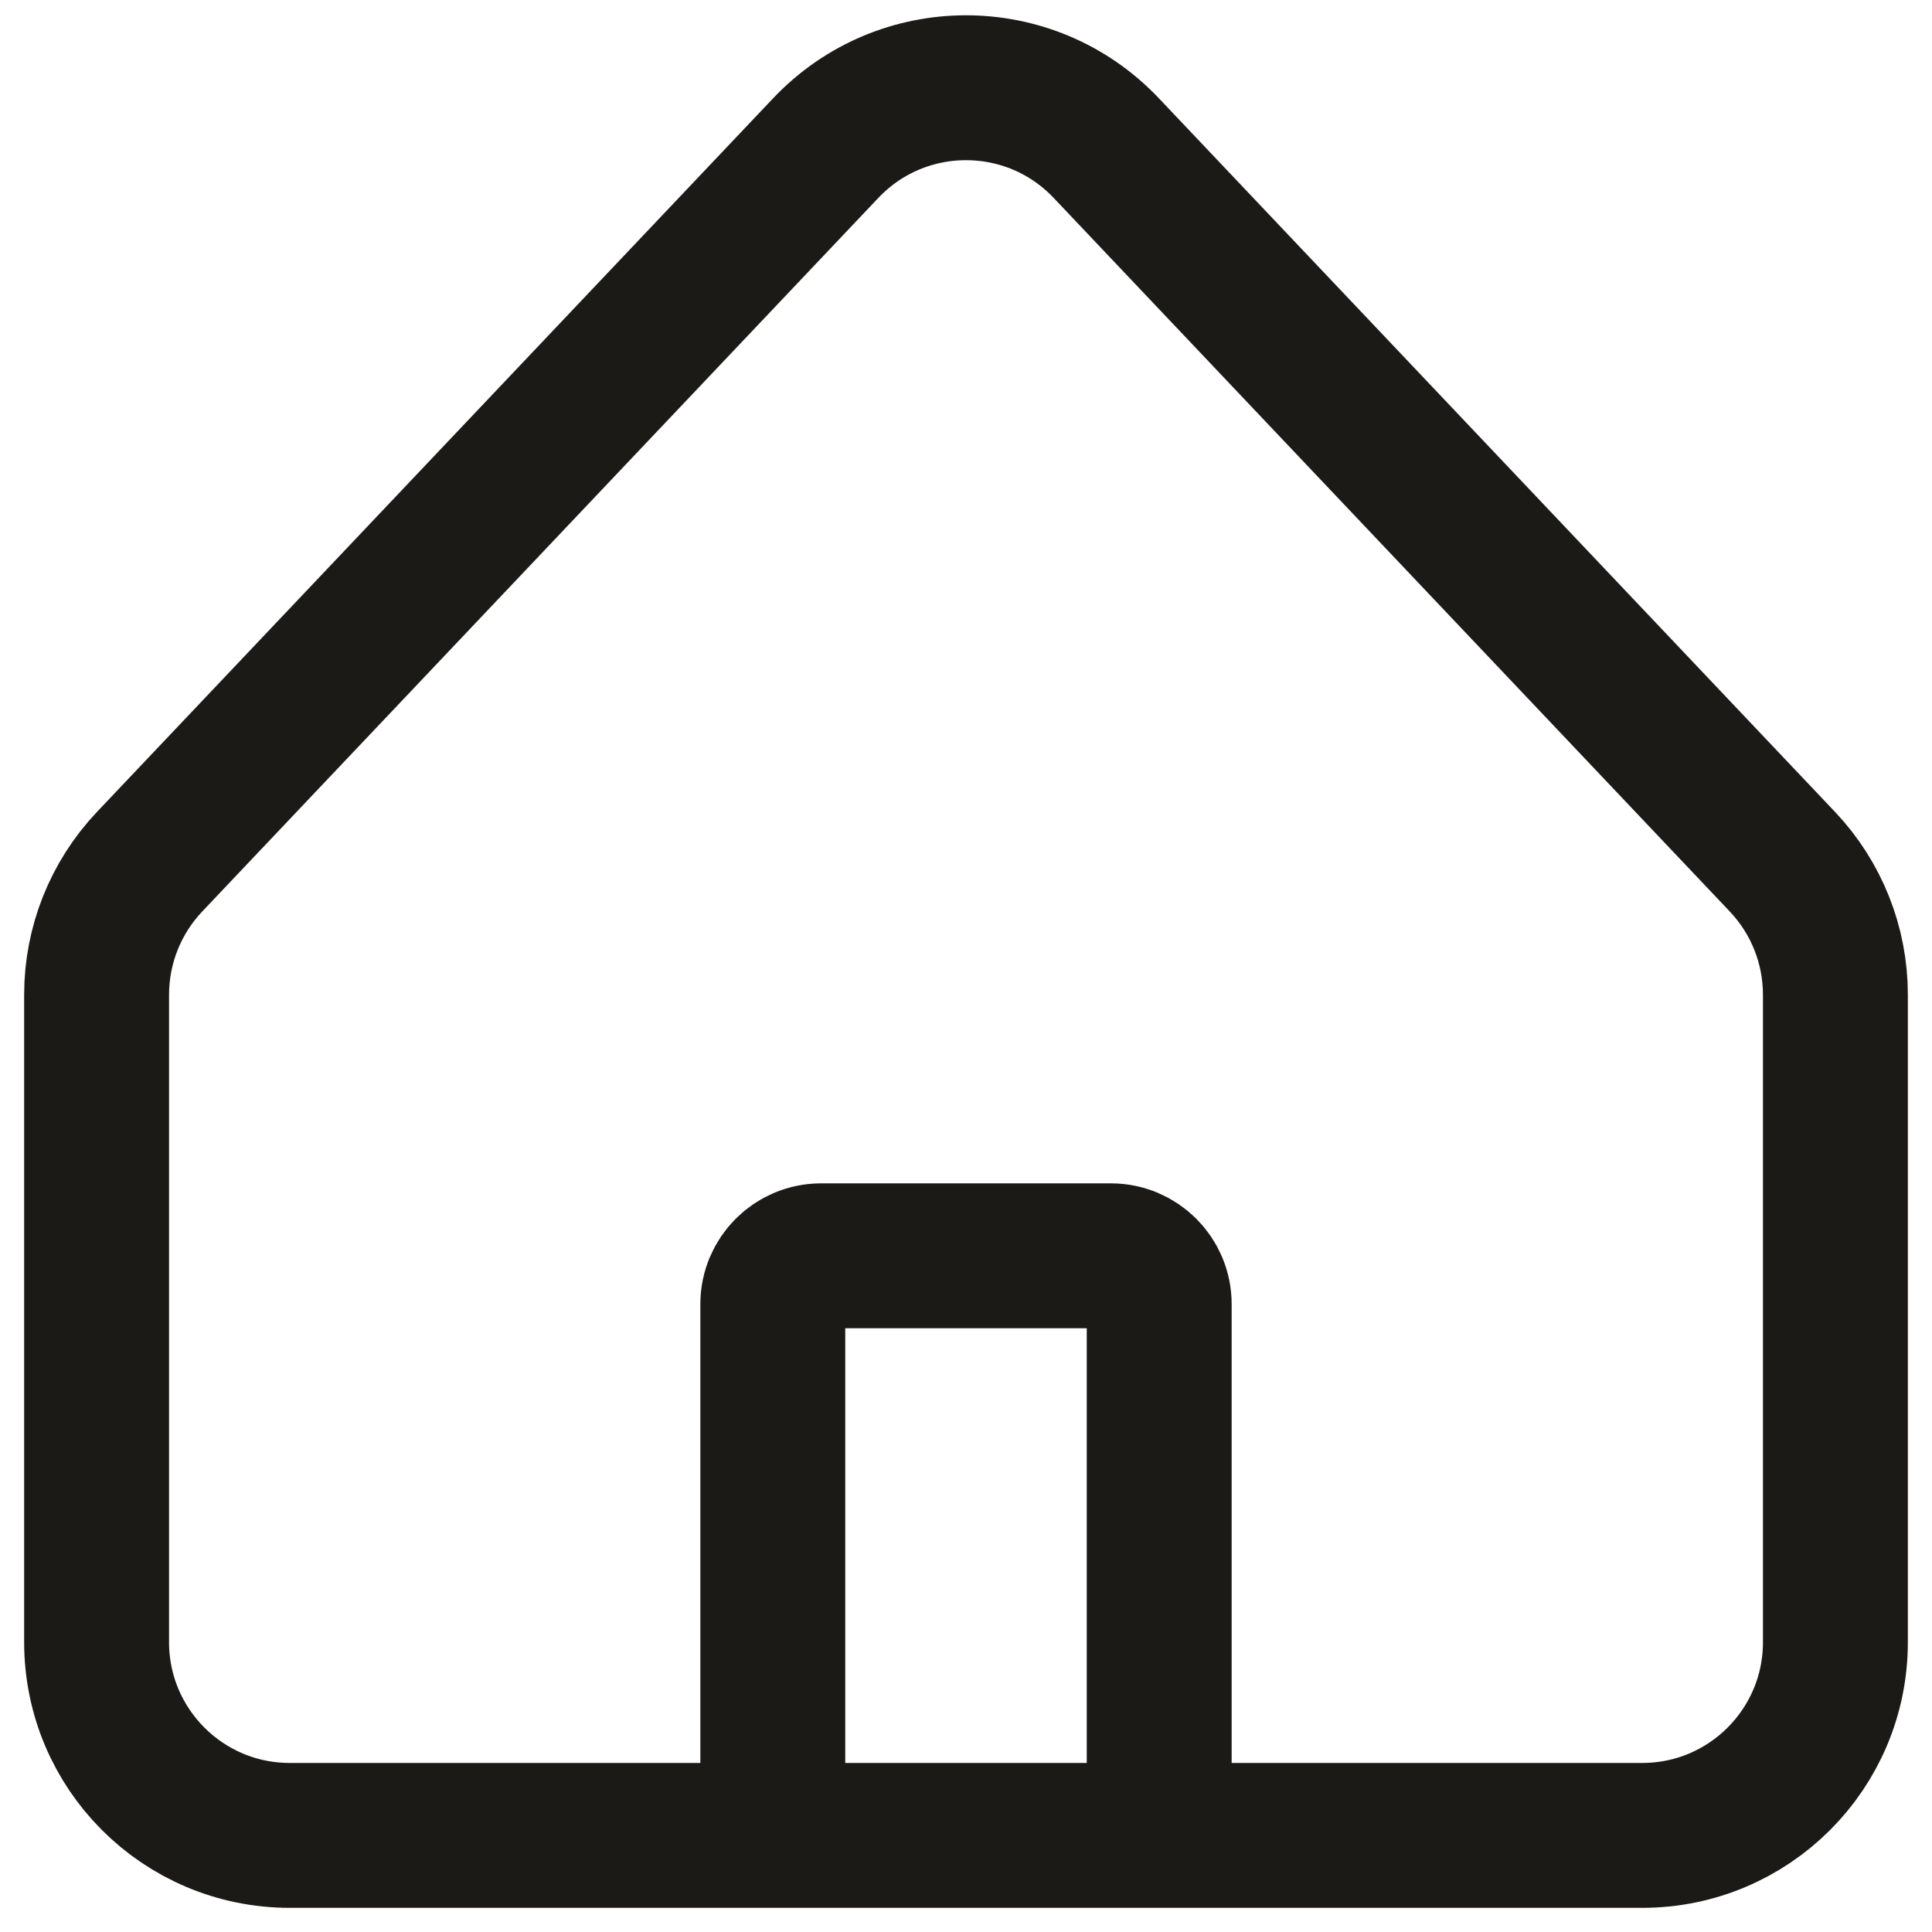
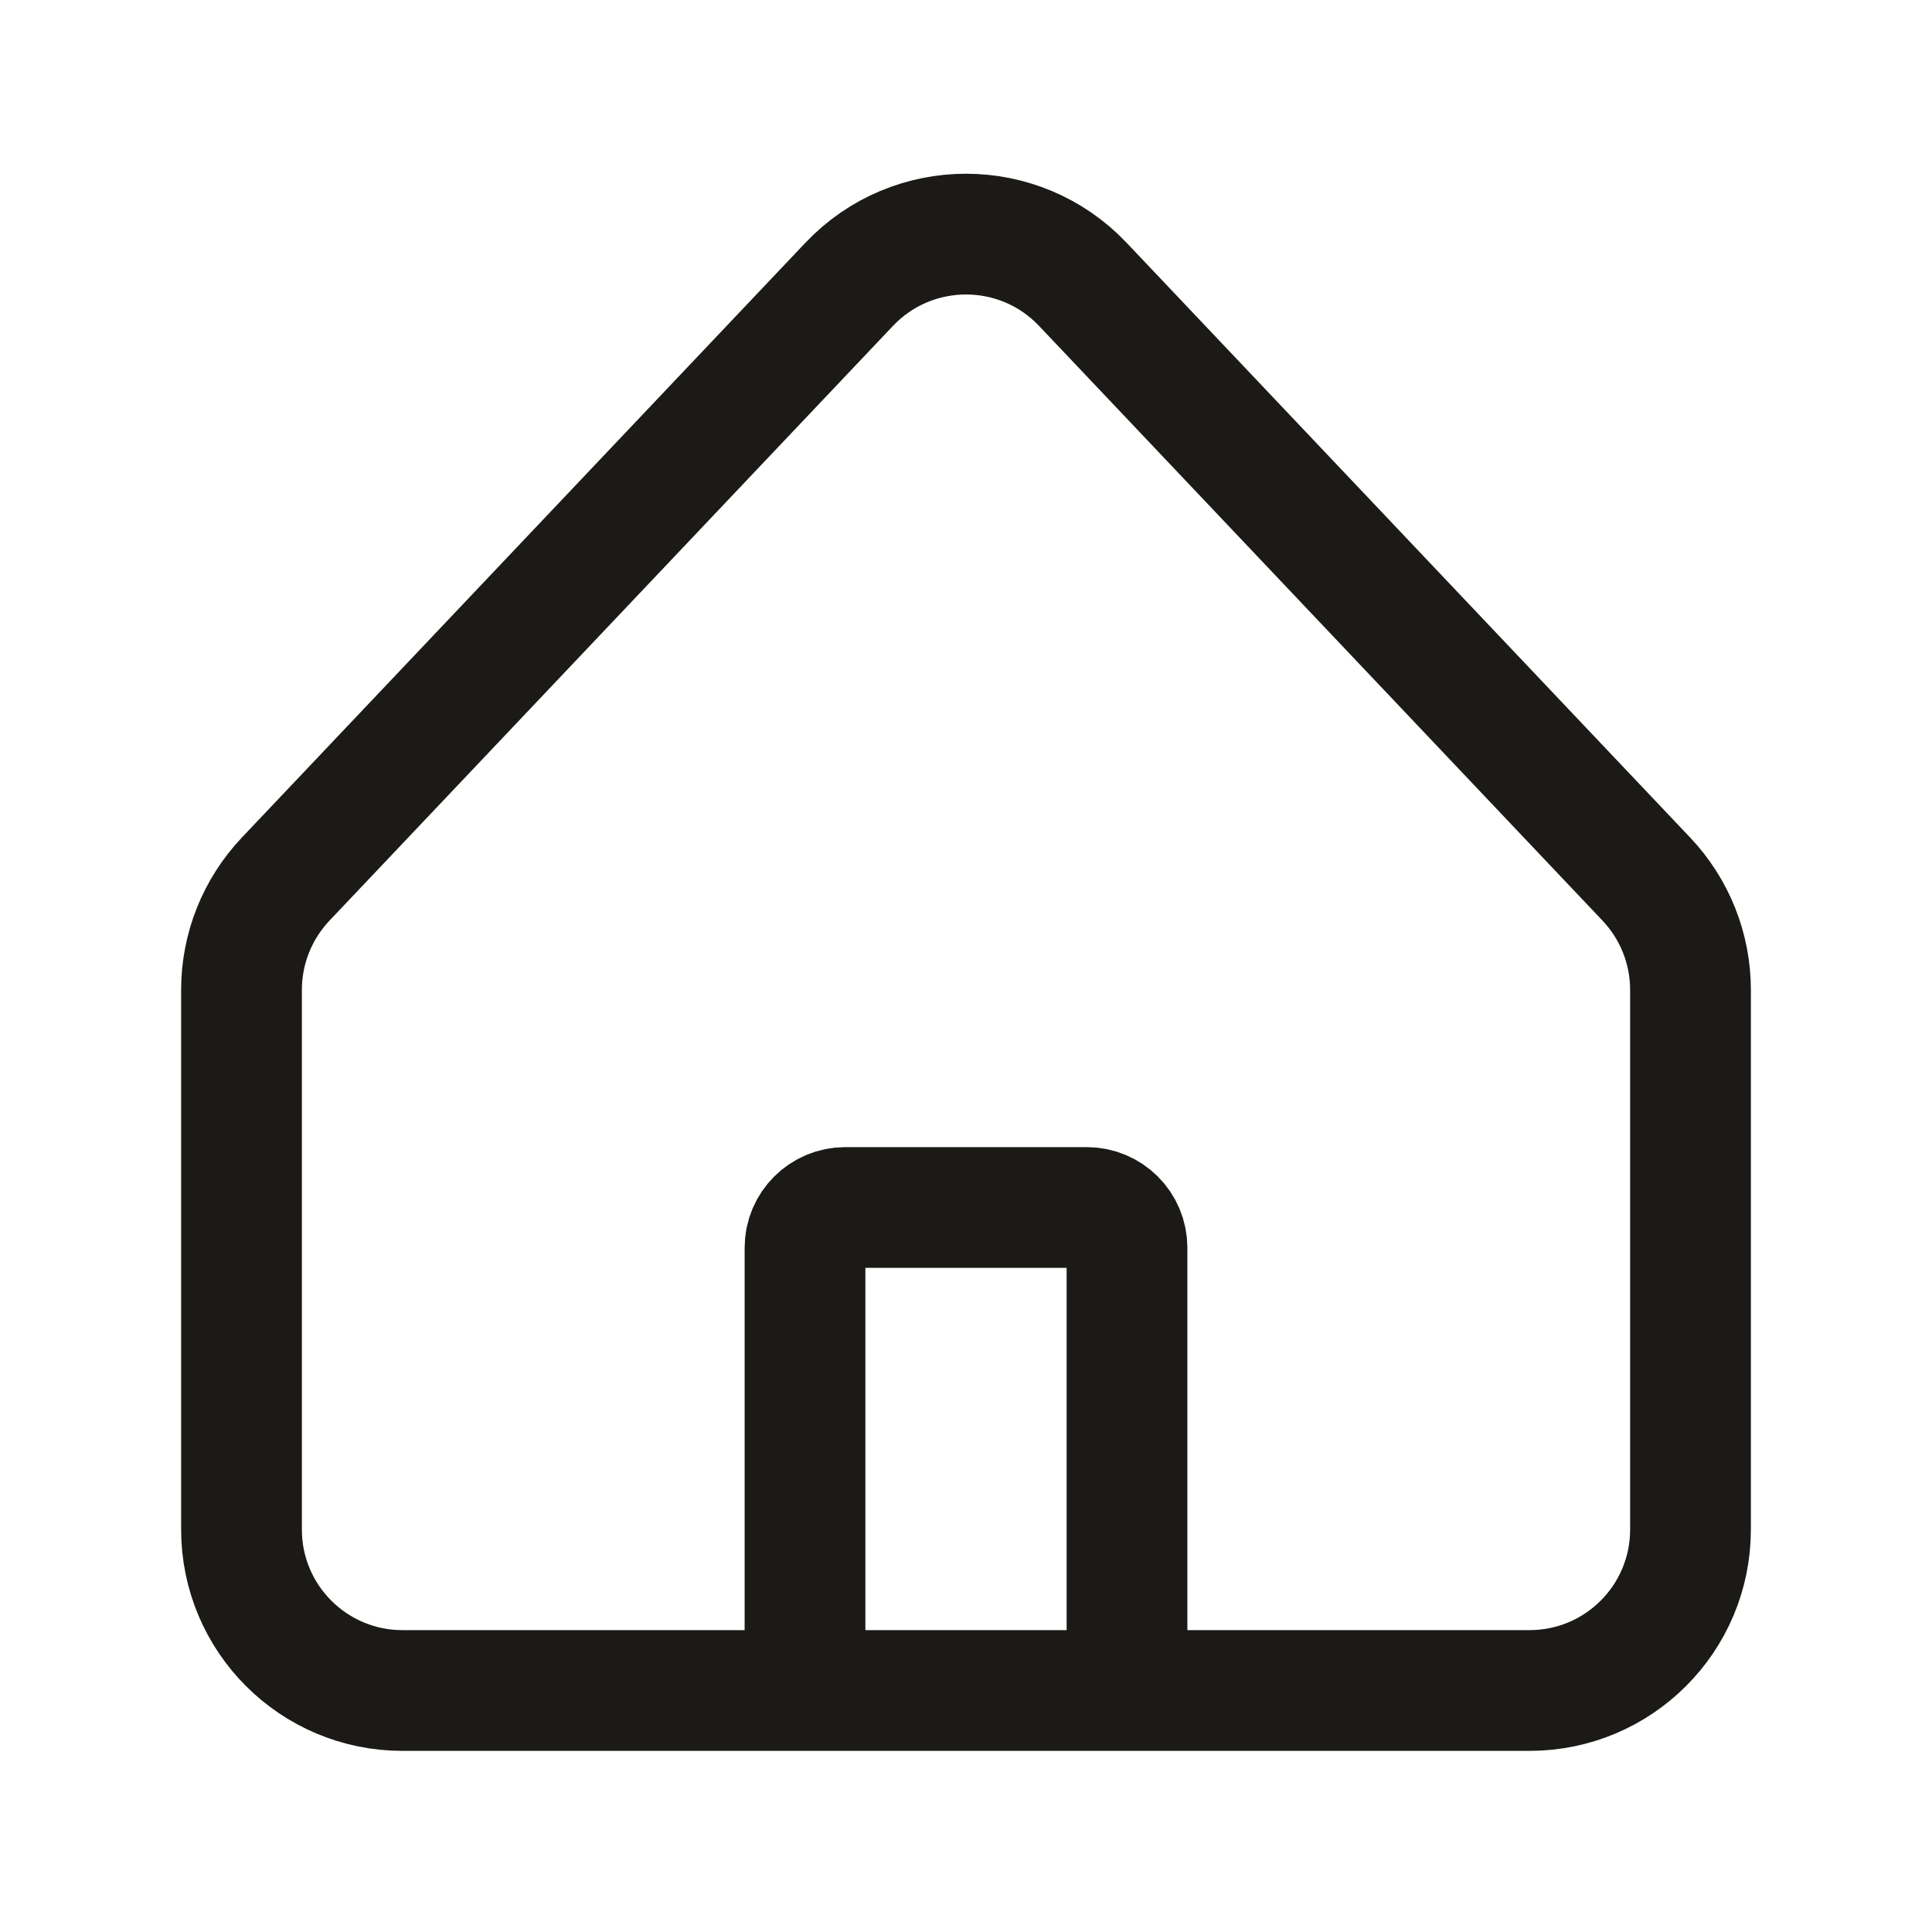
- <svg xmlns="http://www.w3.org/2000/svg" width="20" height="20" viewBox="0 0 20 20" fill="none">
-   <path d="M8 19H3C1.895 19 1 18.105 1 17V10.297C1 9.785 1.196 9.293 1.548 8.921L8.548 1.533C9.337 0.7 10.663 0.7 11.452 1.533L18.452 8.921C18.804 9.293 19 9.785 19 10.297V17C19 18.105 18.105 19 17 19H12M8 19V13.5C8 13.224 8.224 13 8.5 13H11.5C11.776 13 12 13.224 12 13.5V19M8 19H12" stroke="#1B1A17" stroke-width="1.5" />
+ <svg xmlns="http://www.w3.org/2000/svg" width="24" height="24" viewBox="0 0 24 24" fill="none">
+   <path d="M10 21H5C3.895 21 3 20.105 3 19V12.297C3 11.785 3.196 11.293 3.548 10.921L10.548 3.533C11.337 2.7 12.663 2.7 13.452 3.533L20.452 10.921C20.804 11.293 21 11.785 21 12.297V19C21 20.105 20.105 21 19 21H14M10 21V15.5C10 15.224 10.224 15 10.5 15H13.5C13.776 15 14 15.224 14 15.5V21M10 21H14" stroke="#1B1A17" stroke-width="1.5" />
</svg>
